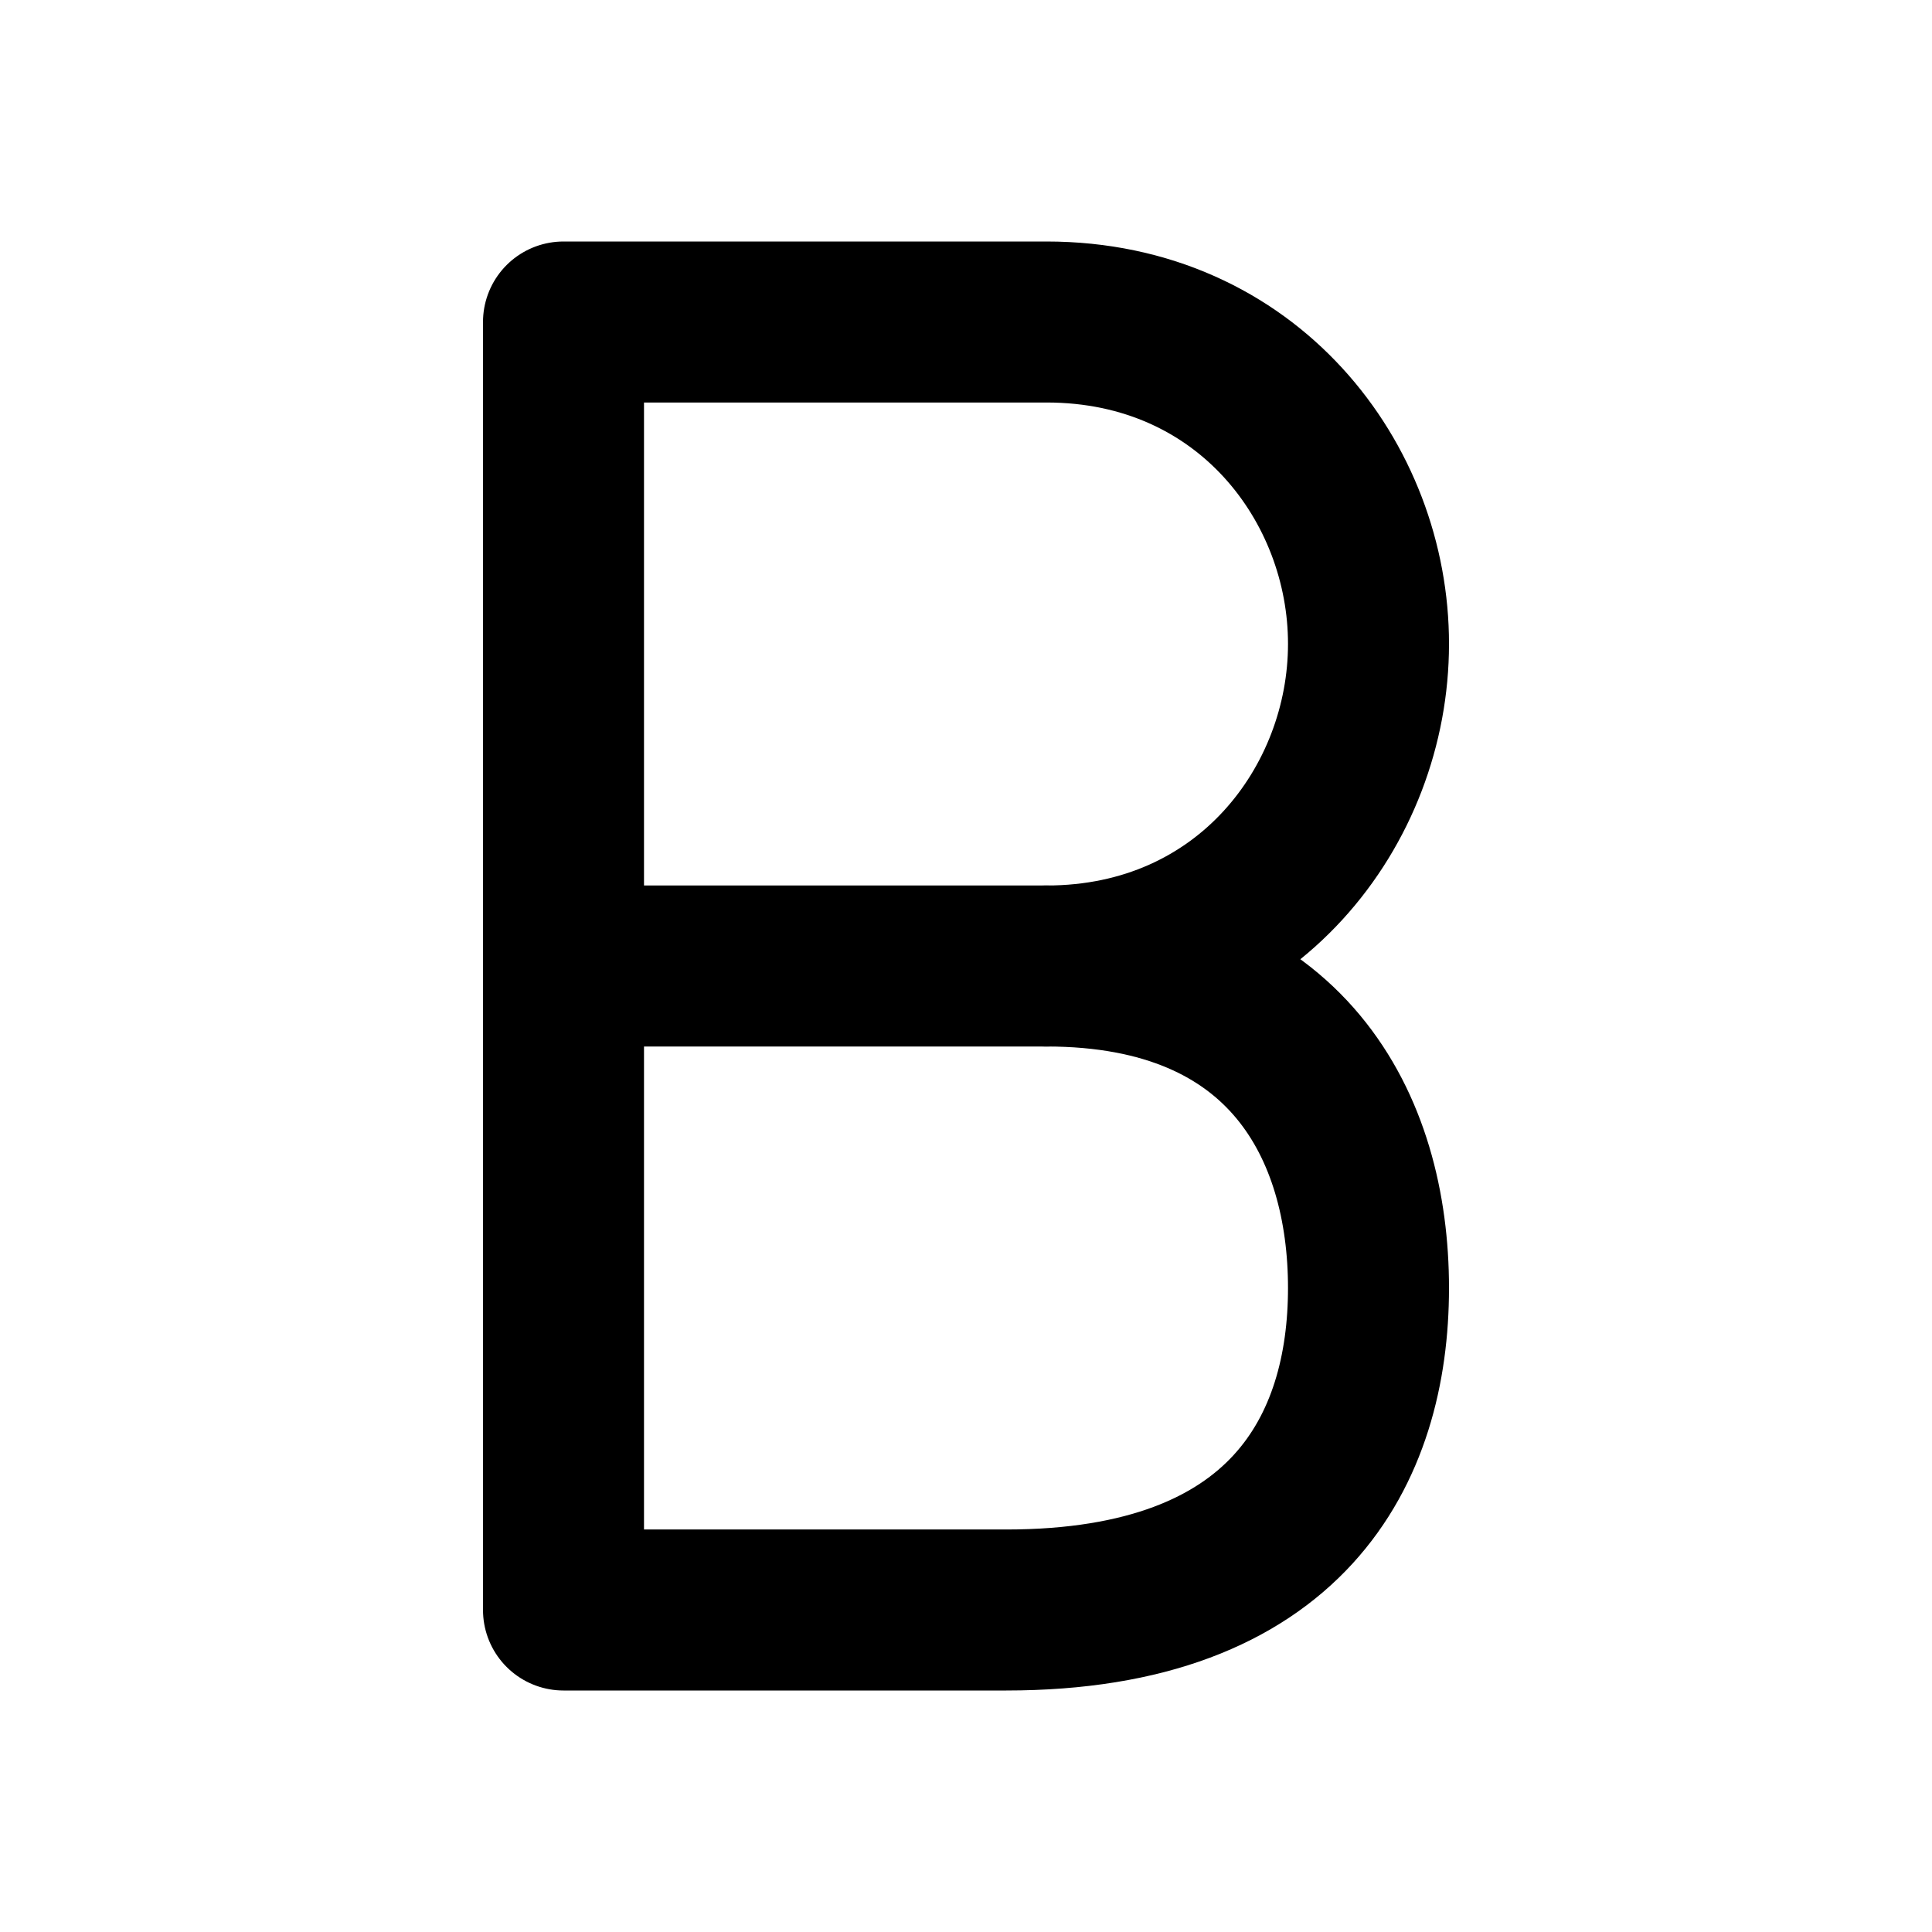
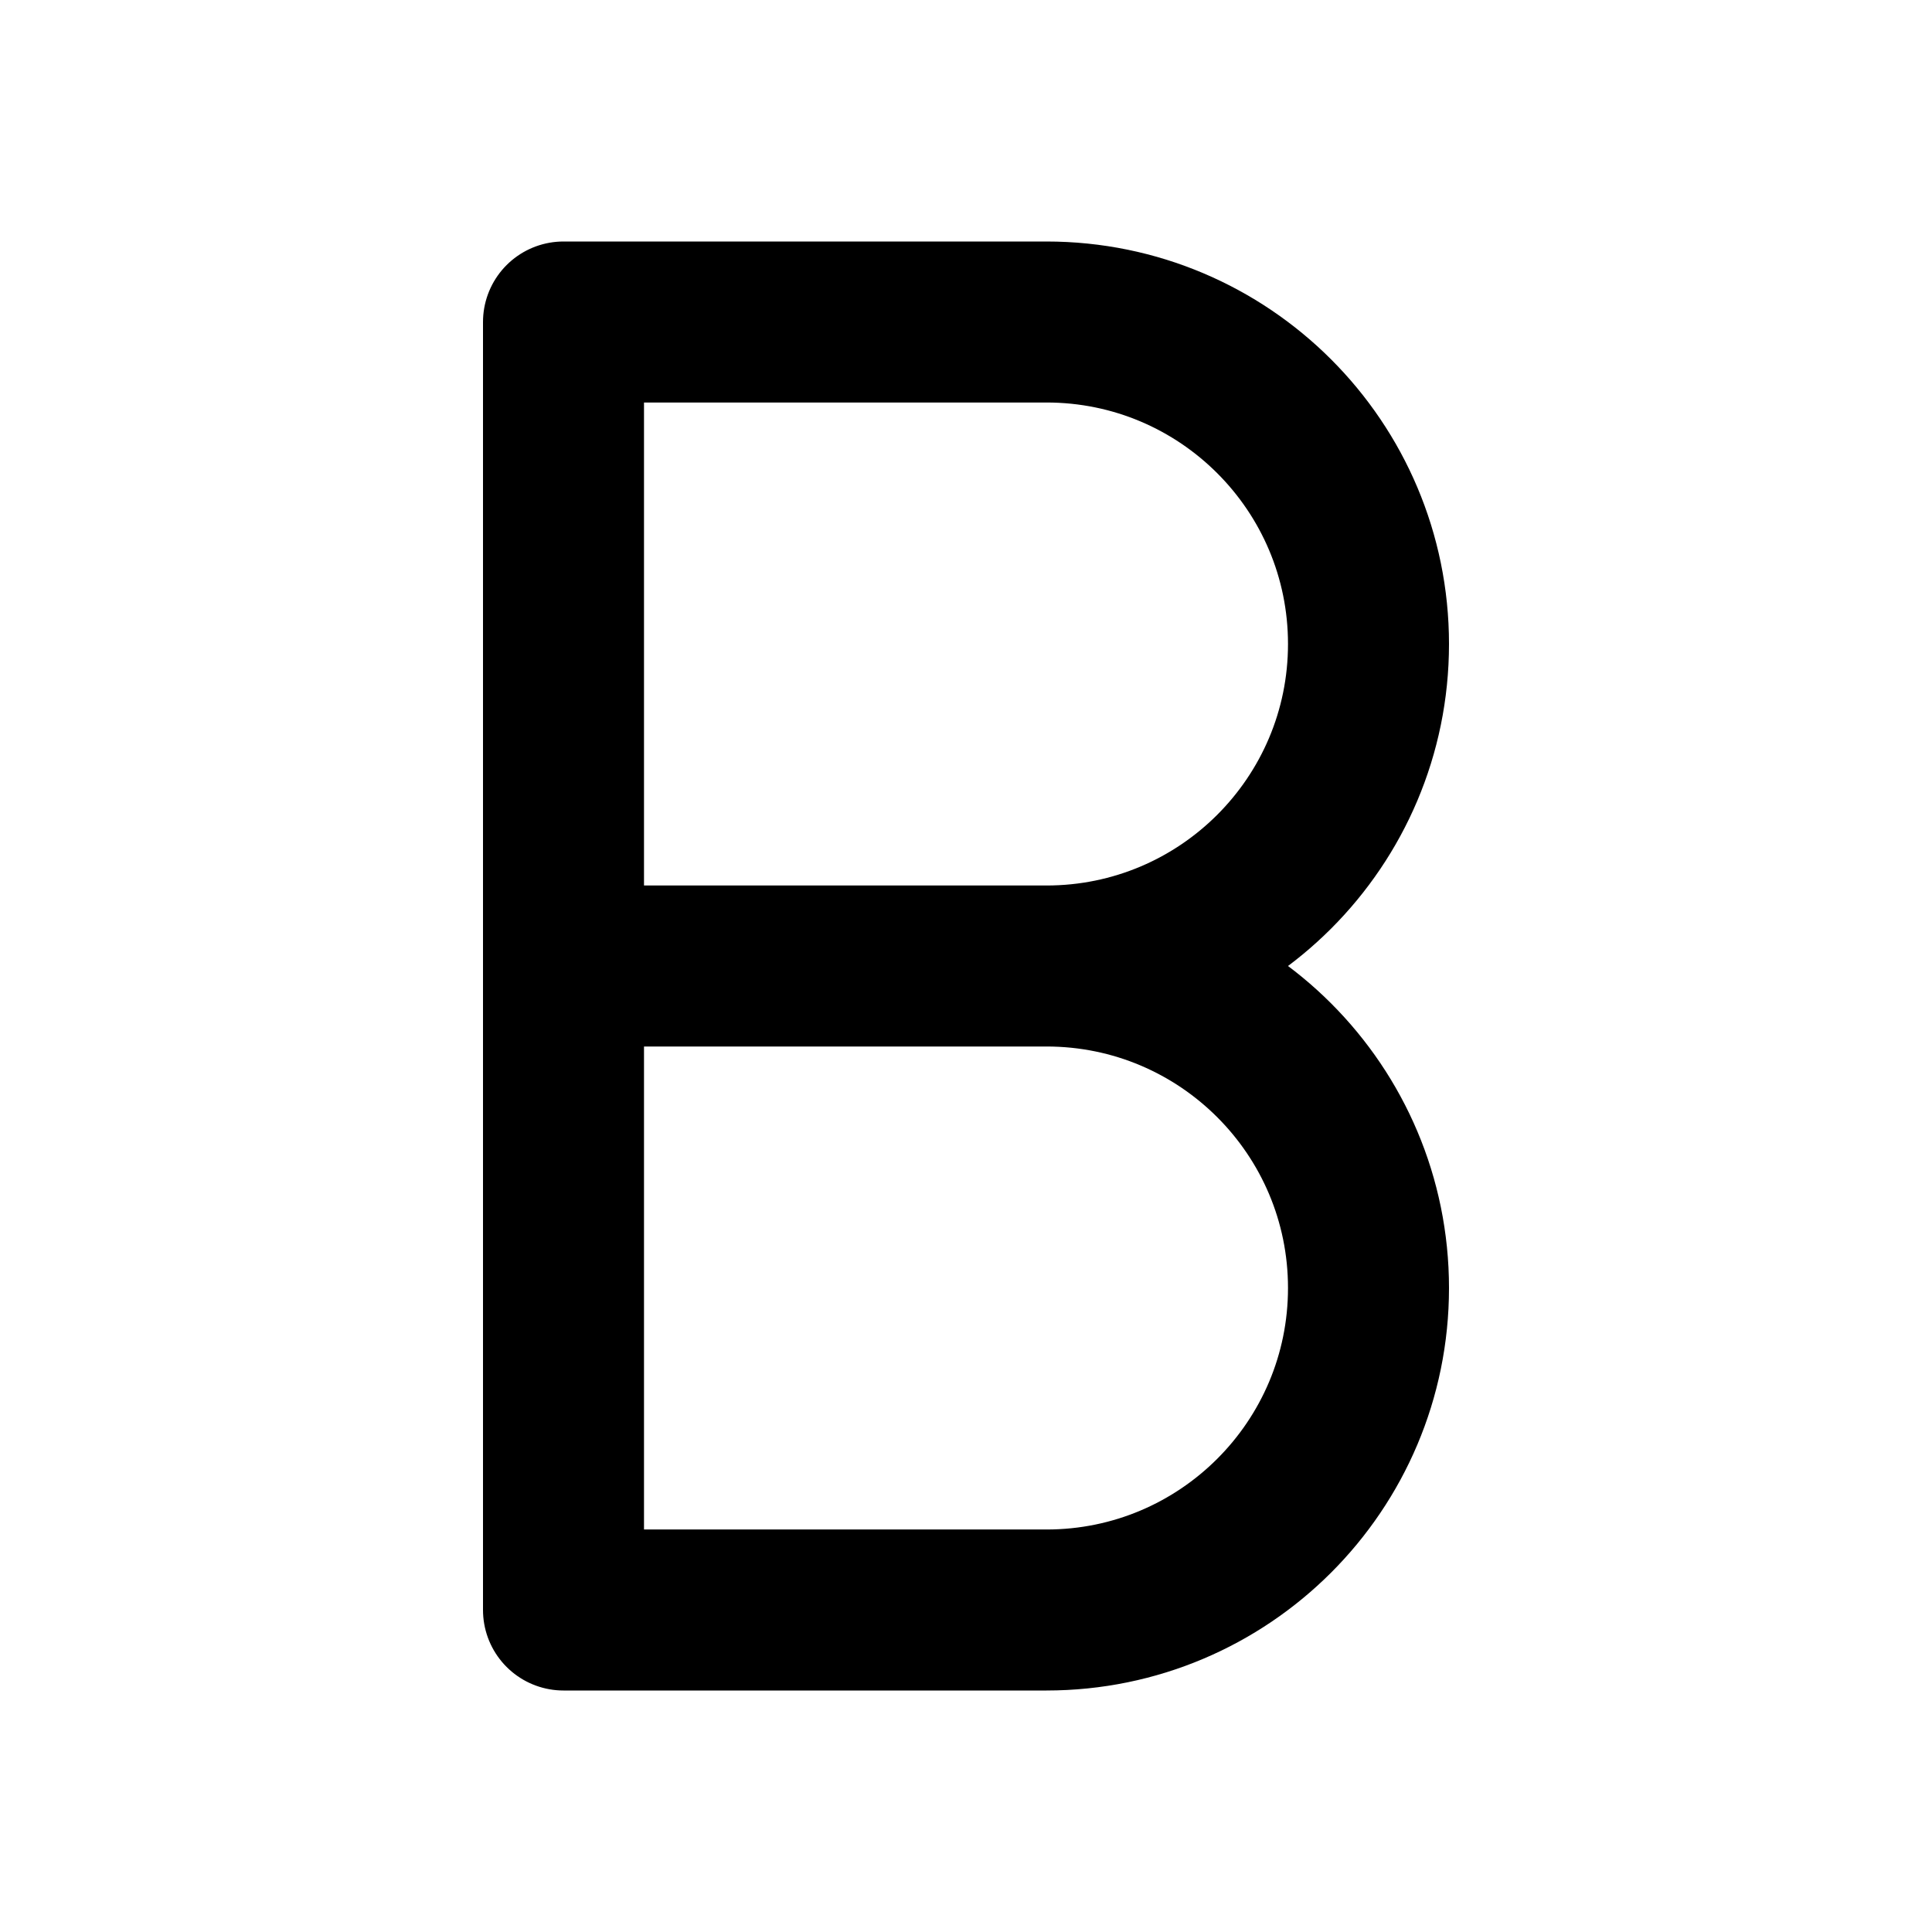
<svg xmlns="http://www.w3.org/2000/svg" width="24" height="24" viewBox="0 0 24 24" fill="none" stroke="currentColor" stroke-width="2" stroke-linecap="round" stroke-linejoin="round">
-   <path d="M13 12c2.5 0 4-2 4-4 .002-2-1.5-4-4-4H7v16h5.5c3.5 0 4.5-2 4.5-4s-1-4-4-4" />
-   <path d="M7 12h6" />
+   <path d="M7 12h6a4 4 0 0 0 0-8H7v16h6a4 4 0 0 0 0-8" />
</svg>
